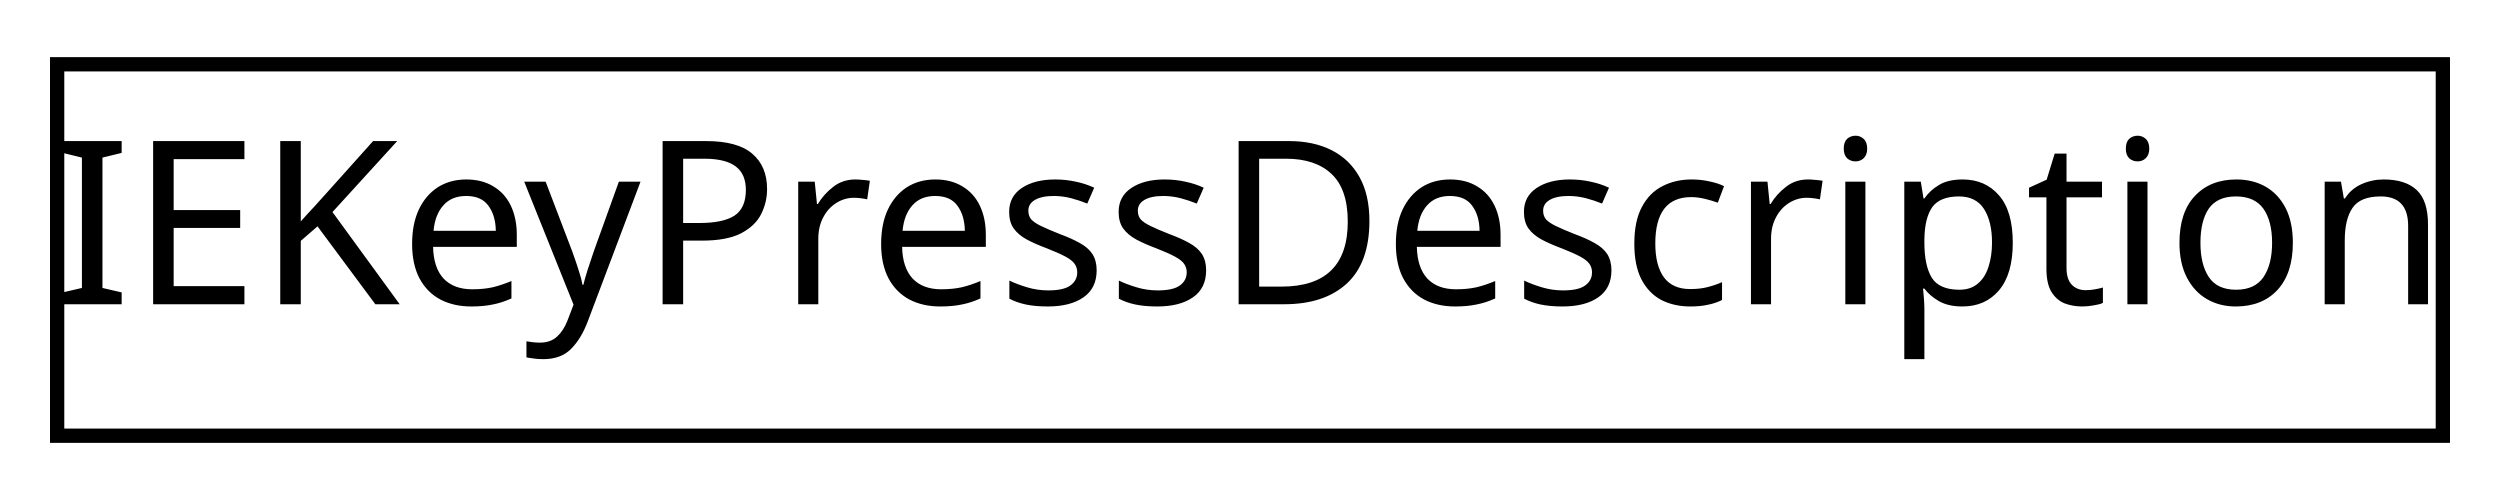
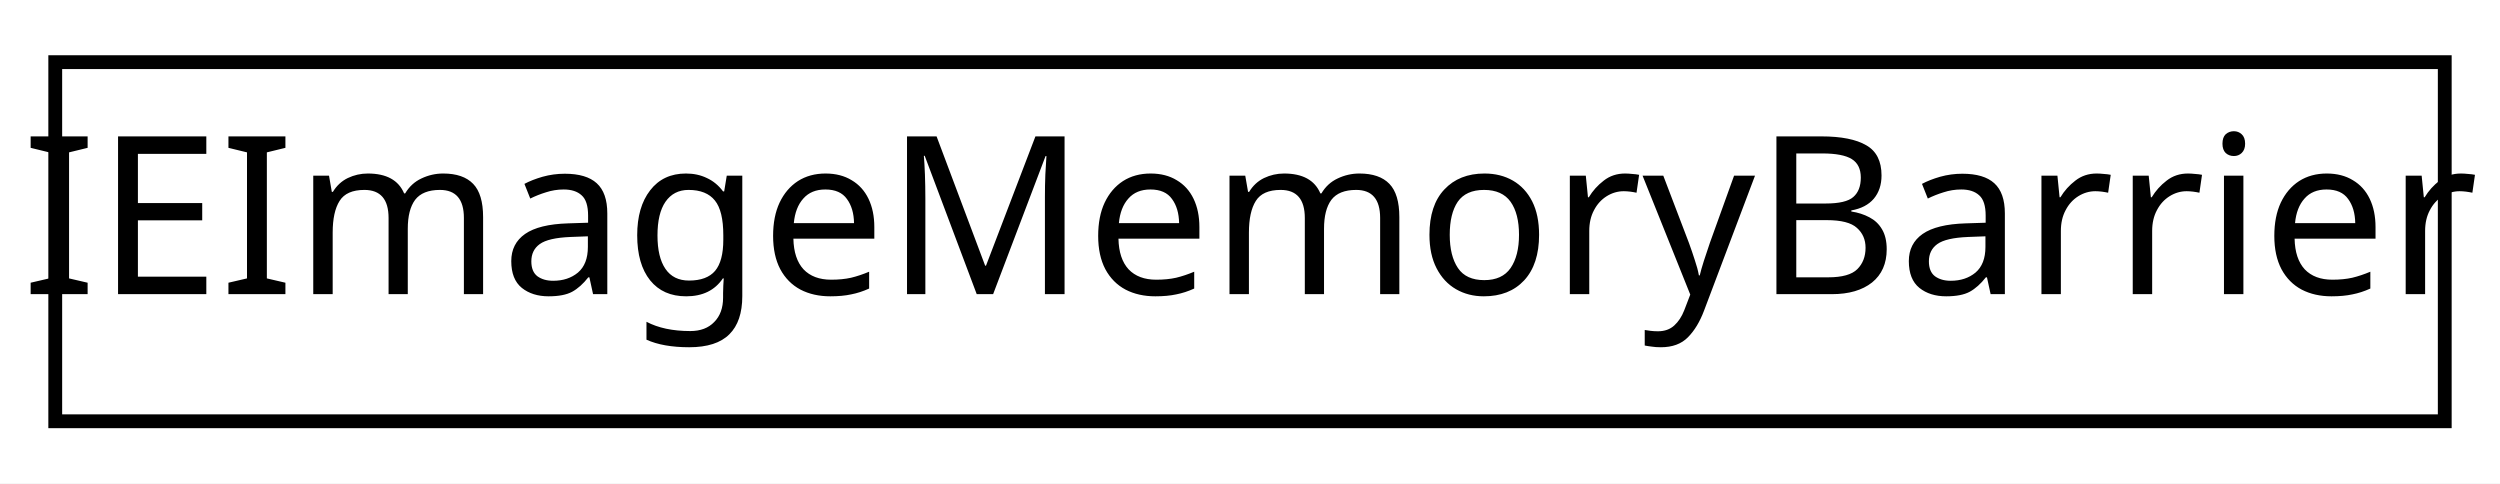
- <svg xmlns="http://www.w3.org/2000/svg" xmlns:xlink="http://www.w3.org/1999/xlink" width="175pt" height="35pt" viewBox="0.00 0.00 175.00 35.00">
+ <svg xmlns="http://www.w3.org/2000/svg" xmlns:xlink="http://www.w3.org/1999/xlink" width="181pt" height="35pt" viewBox="0.00 0.00 181.00 35.00">
  <g id="graph0" class="graph" transform="scale(1 1) rotate(0) translate(4 31)">
-     <polygon fill="white" stroke="transparent" points="-4,4 -4,-31 171,-31 171,4 -4,4" />
+     <polygon fill="white" stroke="transparent" points="-4,4 -4,-31 177,-31 177,4 -4,4" />
    <g id="node1" class="node">
      <g id="a_node1">
-         <a xlink:href="struct_i_e_key_press_description.html" target="_top" xlink:title="A class that stores the data related to a key press action.">
-           <polygon fill="white" stroke="black" points="0,-0.5 0,-26.5 167,-26.5 167,-0.5 0,-0.5" />
-           <text text-anchor="middle" x="83.5" y="-9.7" font-family="Source Sans Pro" font-size="16.00">IEKeyPressDescription</text>
+         <a xlink:href="class_i_e_image_memory_barrier.html" target="_top" xlink:title=" ">
+           <polygon fill="white" stroke="black" points="0,-0.5 0,-26.5 173,-26.5 173,-0.5 0,-0.5" />
+           <text text-anchor="middle" x="86.5" y="-9.7" font-family="Source Sans Pro" font-size="16.00">IEImageMemoryBarrier</text>
        </a>
      </g>
    </g>
  </g>
</svg>
